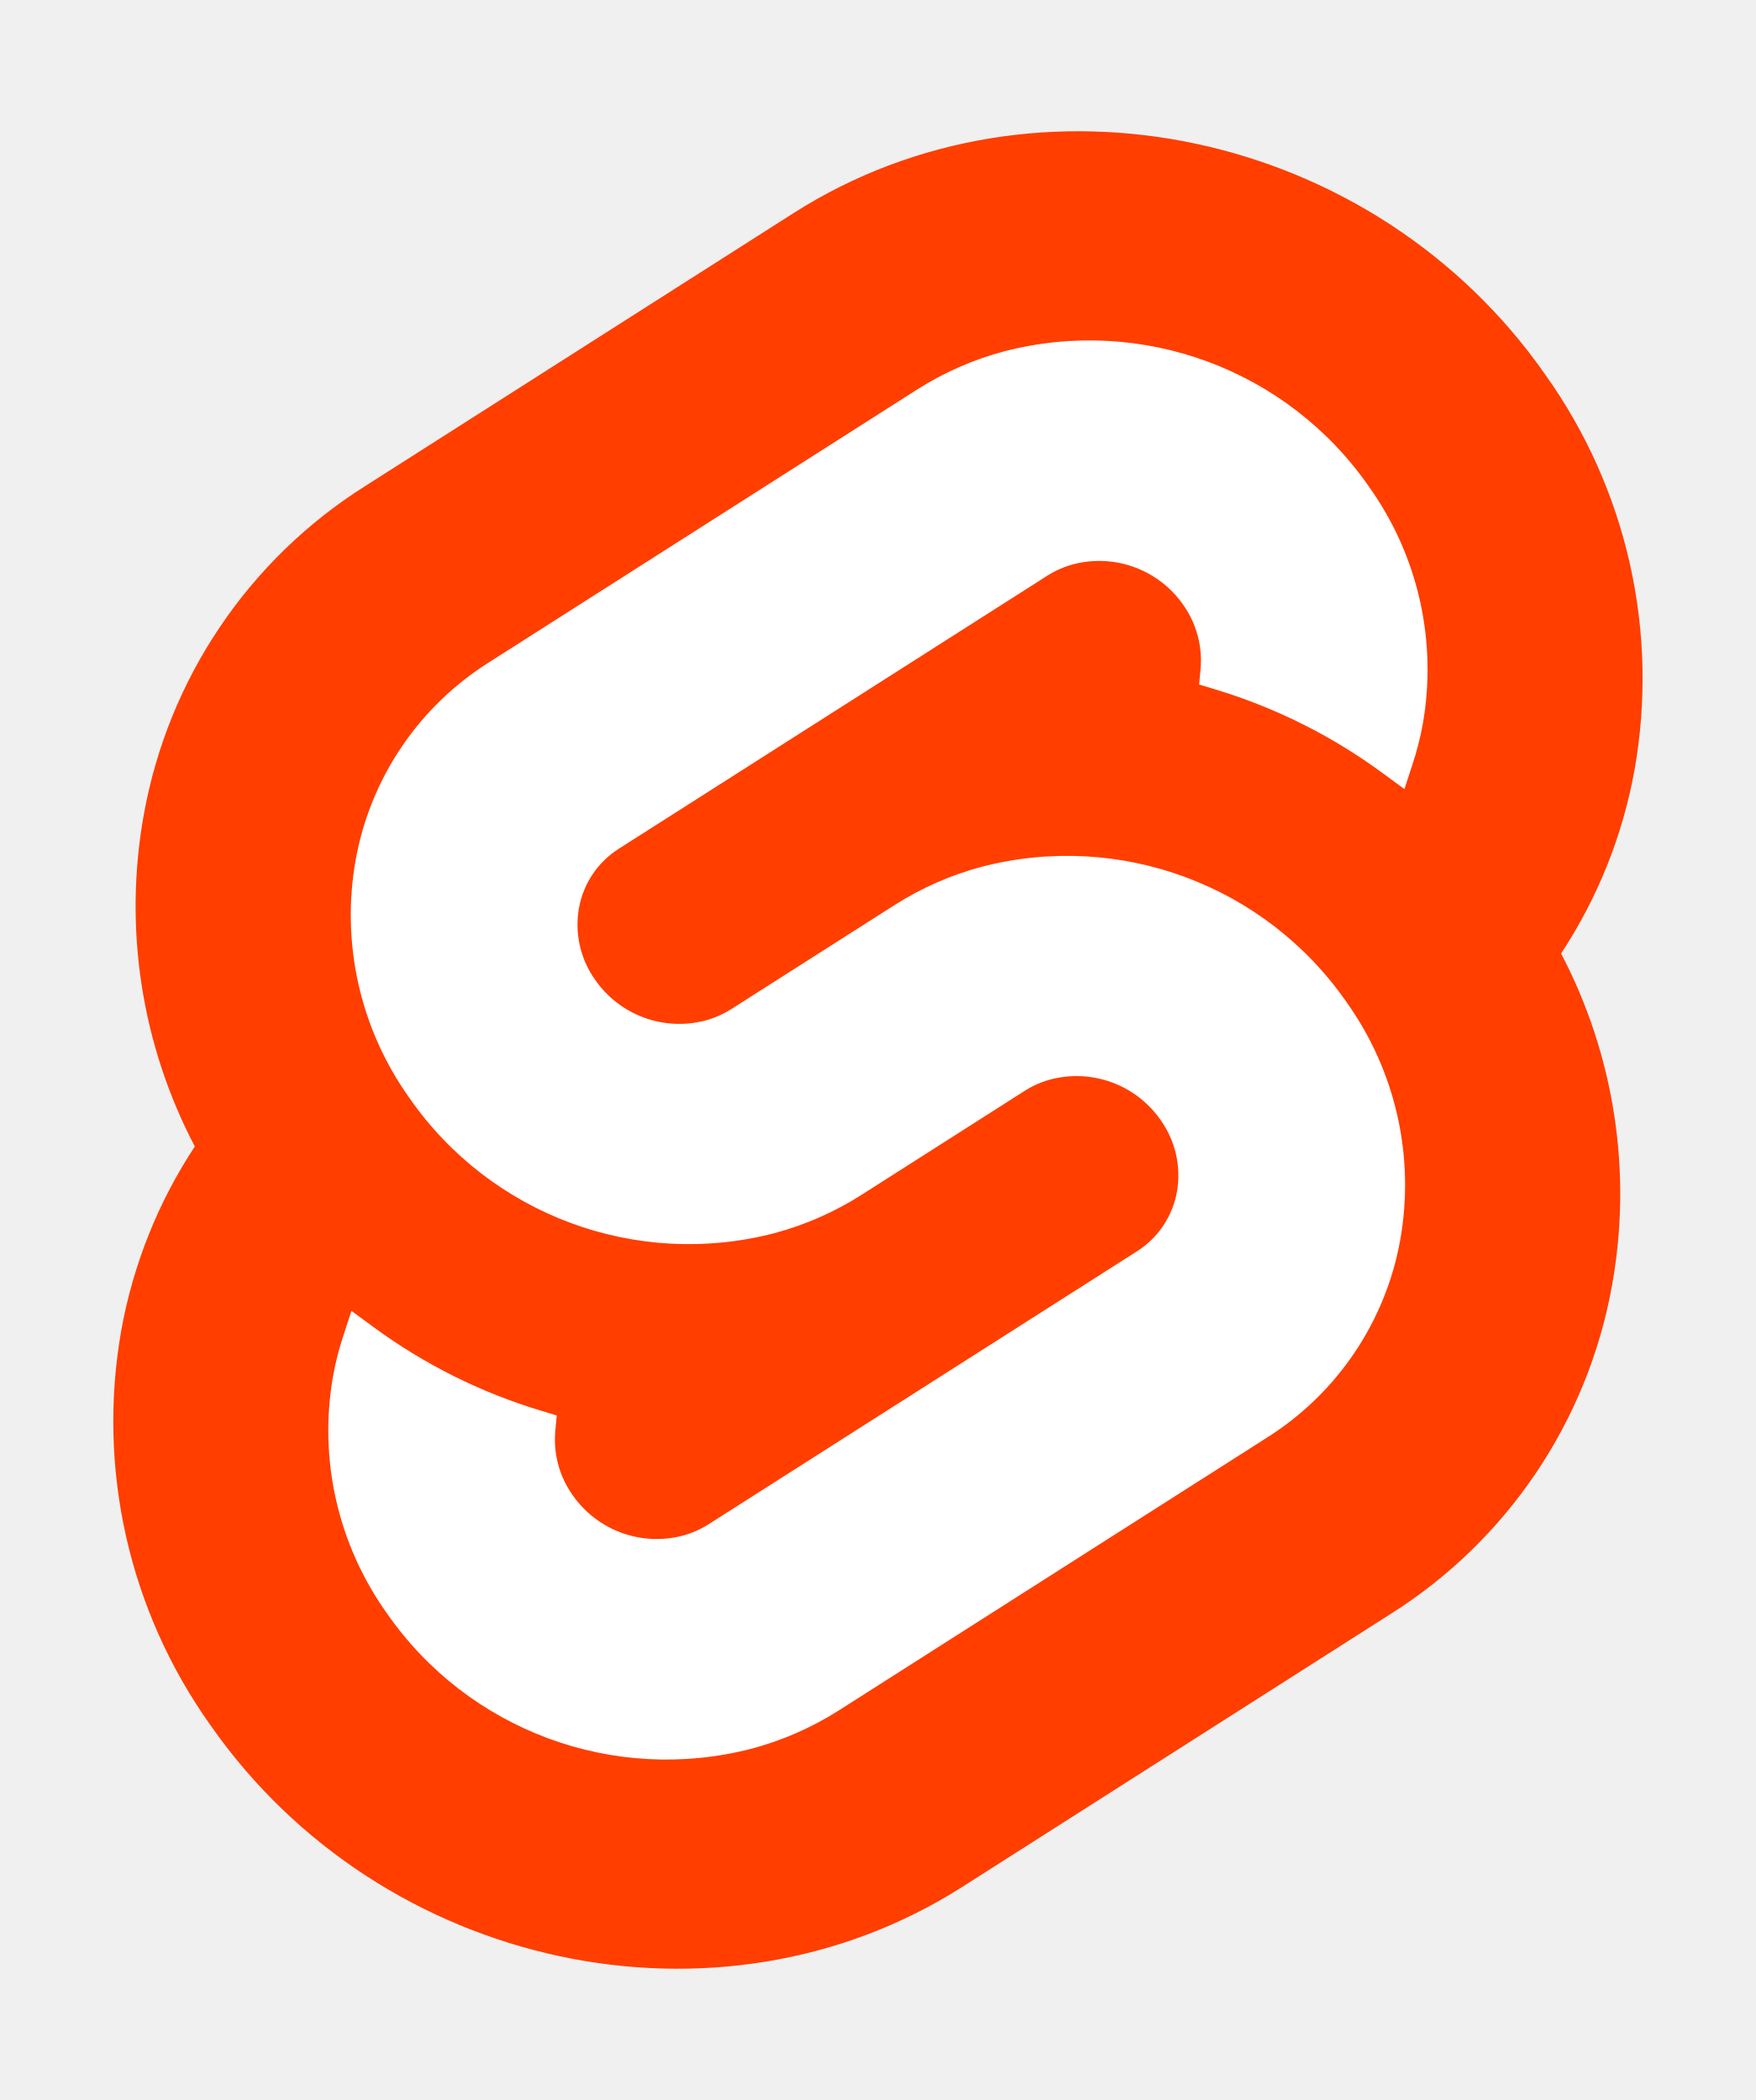
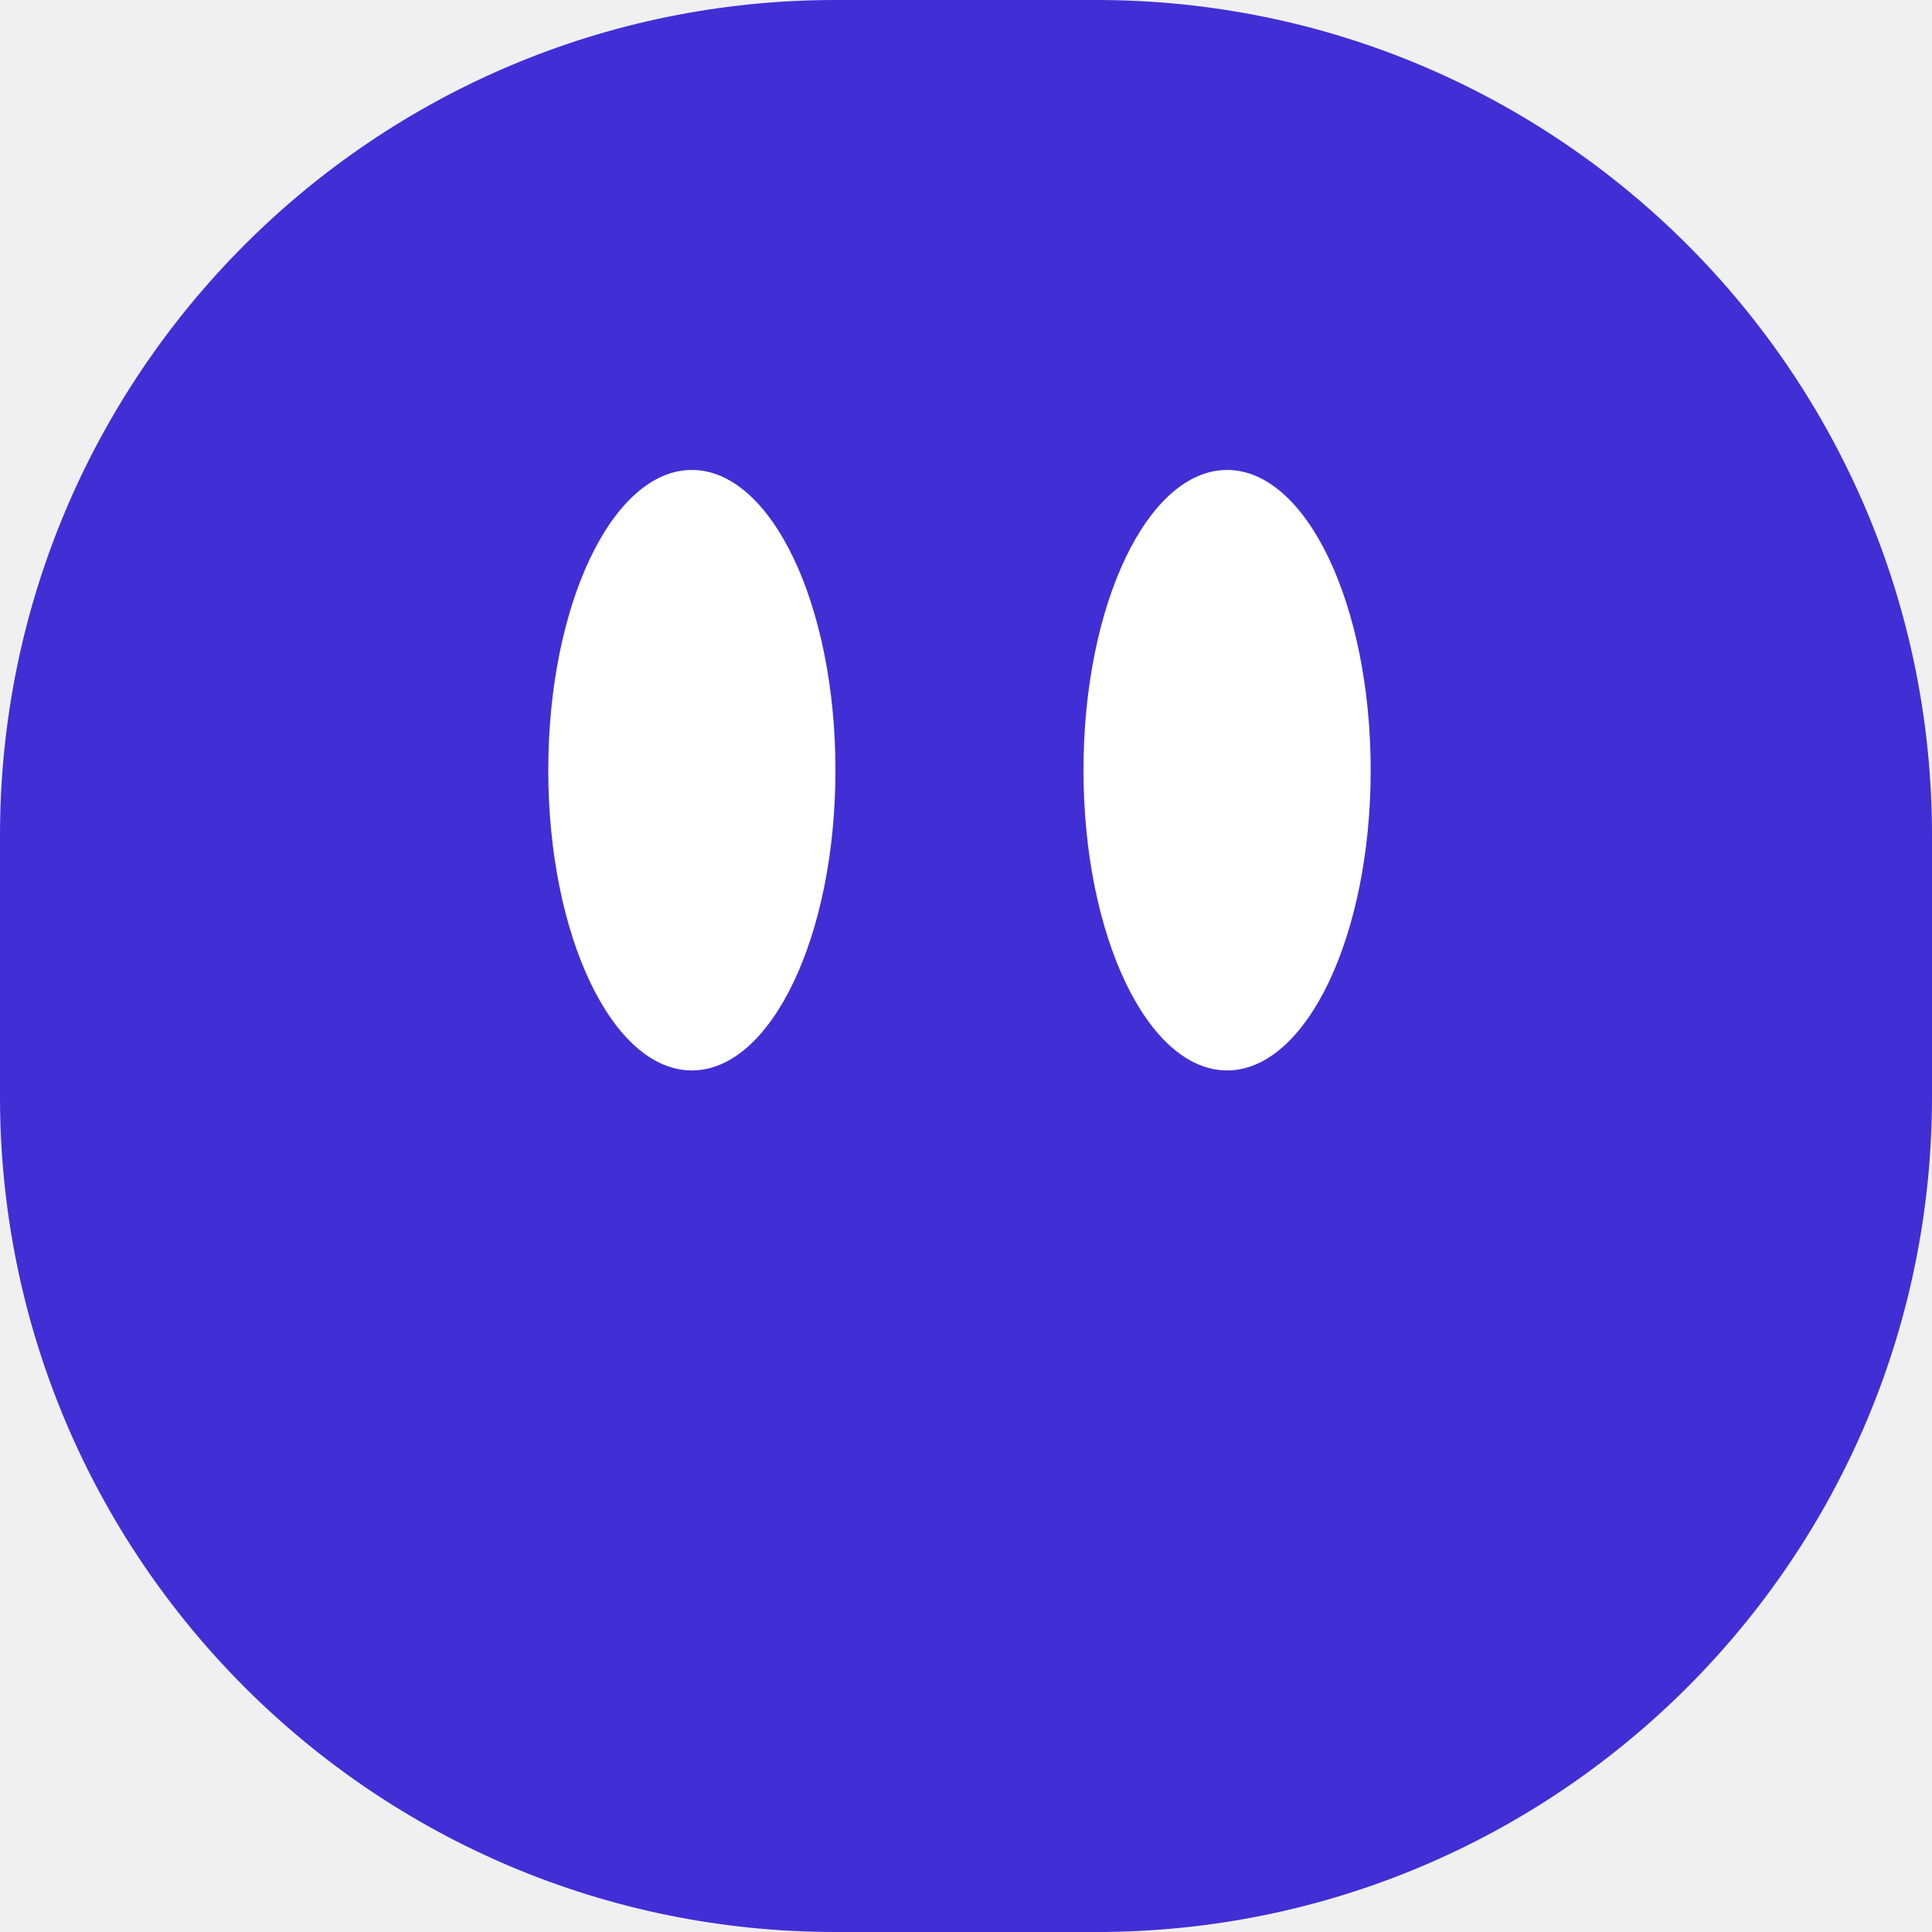
- <svg xmlns="http://www.w3.org/2000/svg" width="107" height="128" viewBox="0 0 107 128">
-   <path d="M94.157 22.819c-10.4-14.885-30.94-19.297-45.792-9.835L22.282 29.608A29.92 29.92 0 0 0 8.764 49.65a31.5 31.5 0 0 0 3.108 20.231 30 30 0 0 0-4.477 11.183 31.9 31.9 0 0 0 5.448 24.116c10.402 14.887 30.942 19.297 45.791 9.835l26.083-16.624A29.92 29.92 0 0 0 98.235 78.35a31.53 31.53 0 0 0-3.105-20.232 30 30 0 0 0 4.474-11.182 31.88 31.88 0 0 0-5.447-24.116" style="fill:#ff3e00" />
-   <path d="M45.817 106.582a20.72 20.72 0 0 1-22.237-8.243 19.17 19.17 0 0 1-3.277-14.503 18 18 0 0 1 .624-2.435l.49-1.498 1.337.981a33.6 33.6 0 0 0 10.203 5.098l.97.294-.09.968a5.85 5.85 0 0 0 1.052 3.878 6.24 6.24 0 0 0 6.695 2.485 5.8 5.8 0 0 0 1.603-.704L69.27 76.28a5.43 5.43 0 0 0 2.45-3.631 5.8 5.8 0 0 0-.987-4.371 6.24 6.24 0 0 0-6.698-2.487 5.7 5.7 0 0 0-1.6.704l-9.953 6.345a19 19 0 0 1-5.296 2.326 20.72 20.72 0 0 1-22.237-8.243 19.17 19.17 0 0 1-3.277-14.502 17.99 17.99 0 0 1 8.13-12.052l26.081-16.623a19 19 0 0 1 5.3-2.329 20.72 20.72 0 0 1 22.237 8.243 19.17 19.17 0 0 1 3.277 14.503 18 18 0 0 1-.624 2.435l-.49 1.498-1.337-.98a33.6 33.6 0 0 0-10.203-5.1l-.97-.294.09-.968a5.86 5.86 0 0 0-1.052-3.878 6.24 6.24 0 0 0-6.696-2.485 5.8 5.8 0 0 0-1.602.704L37.73 51.72a5.42 5.42 0 0 0-2.449 3.63 5.79 5.79 0 0 0 .986 4.372 6.24 6.24 0 0 0 6.698 2.486 5.8 5.8 0 0 0 1.602-.704l9.952-6.342a19 19 0 0 1 5.295-2.328 20.72 20.72 0 0 1 22.237 8.242 19.17 19.17 0 0 1 3.277 14.503 18 18 0 0 1-8.13 12.053l-26.081 16.622a19 19 0 0 1-5.3 2.328" style="fill:#fff" />
+ <svg xmlns="http://www.w3.org/2000/svg" width="148" height="148" viewBox="0 0 148 148" fill="none">
+   <rect width="148" height="148" rx="64" fill="#422ED5" />
+   <ellipse cx="53" cy="59" rx="11" ry="23" fill="white" />
+   <ellipse cx="94" cy="59" rx="11" ry="23" fill="white" />
</svg>
